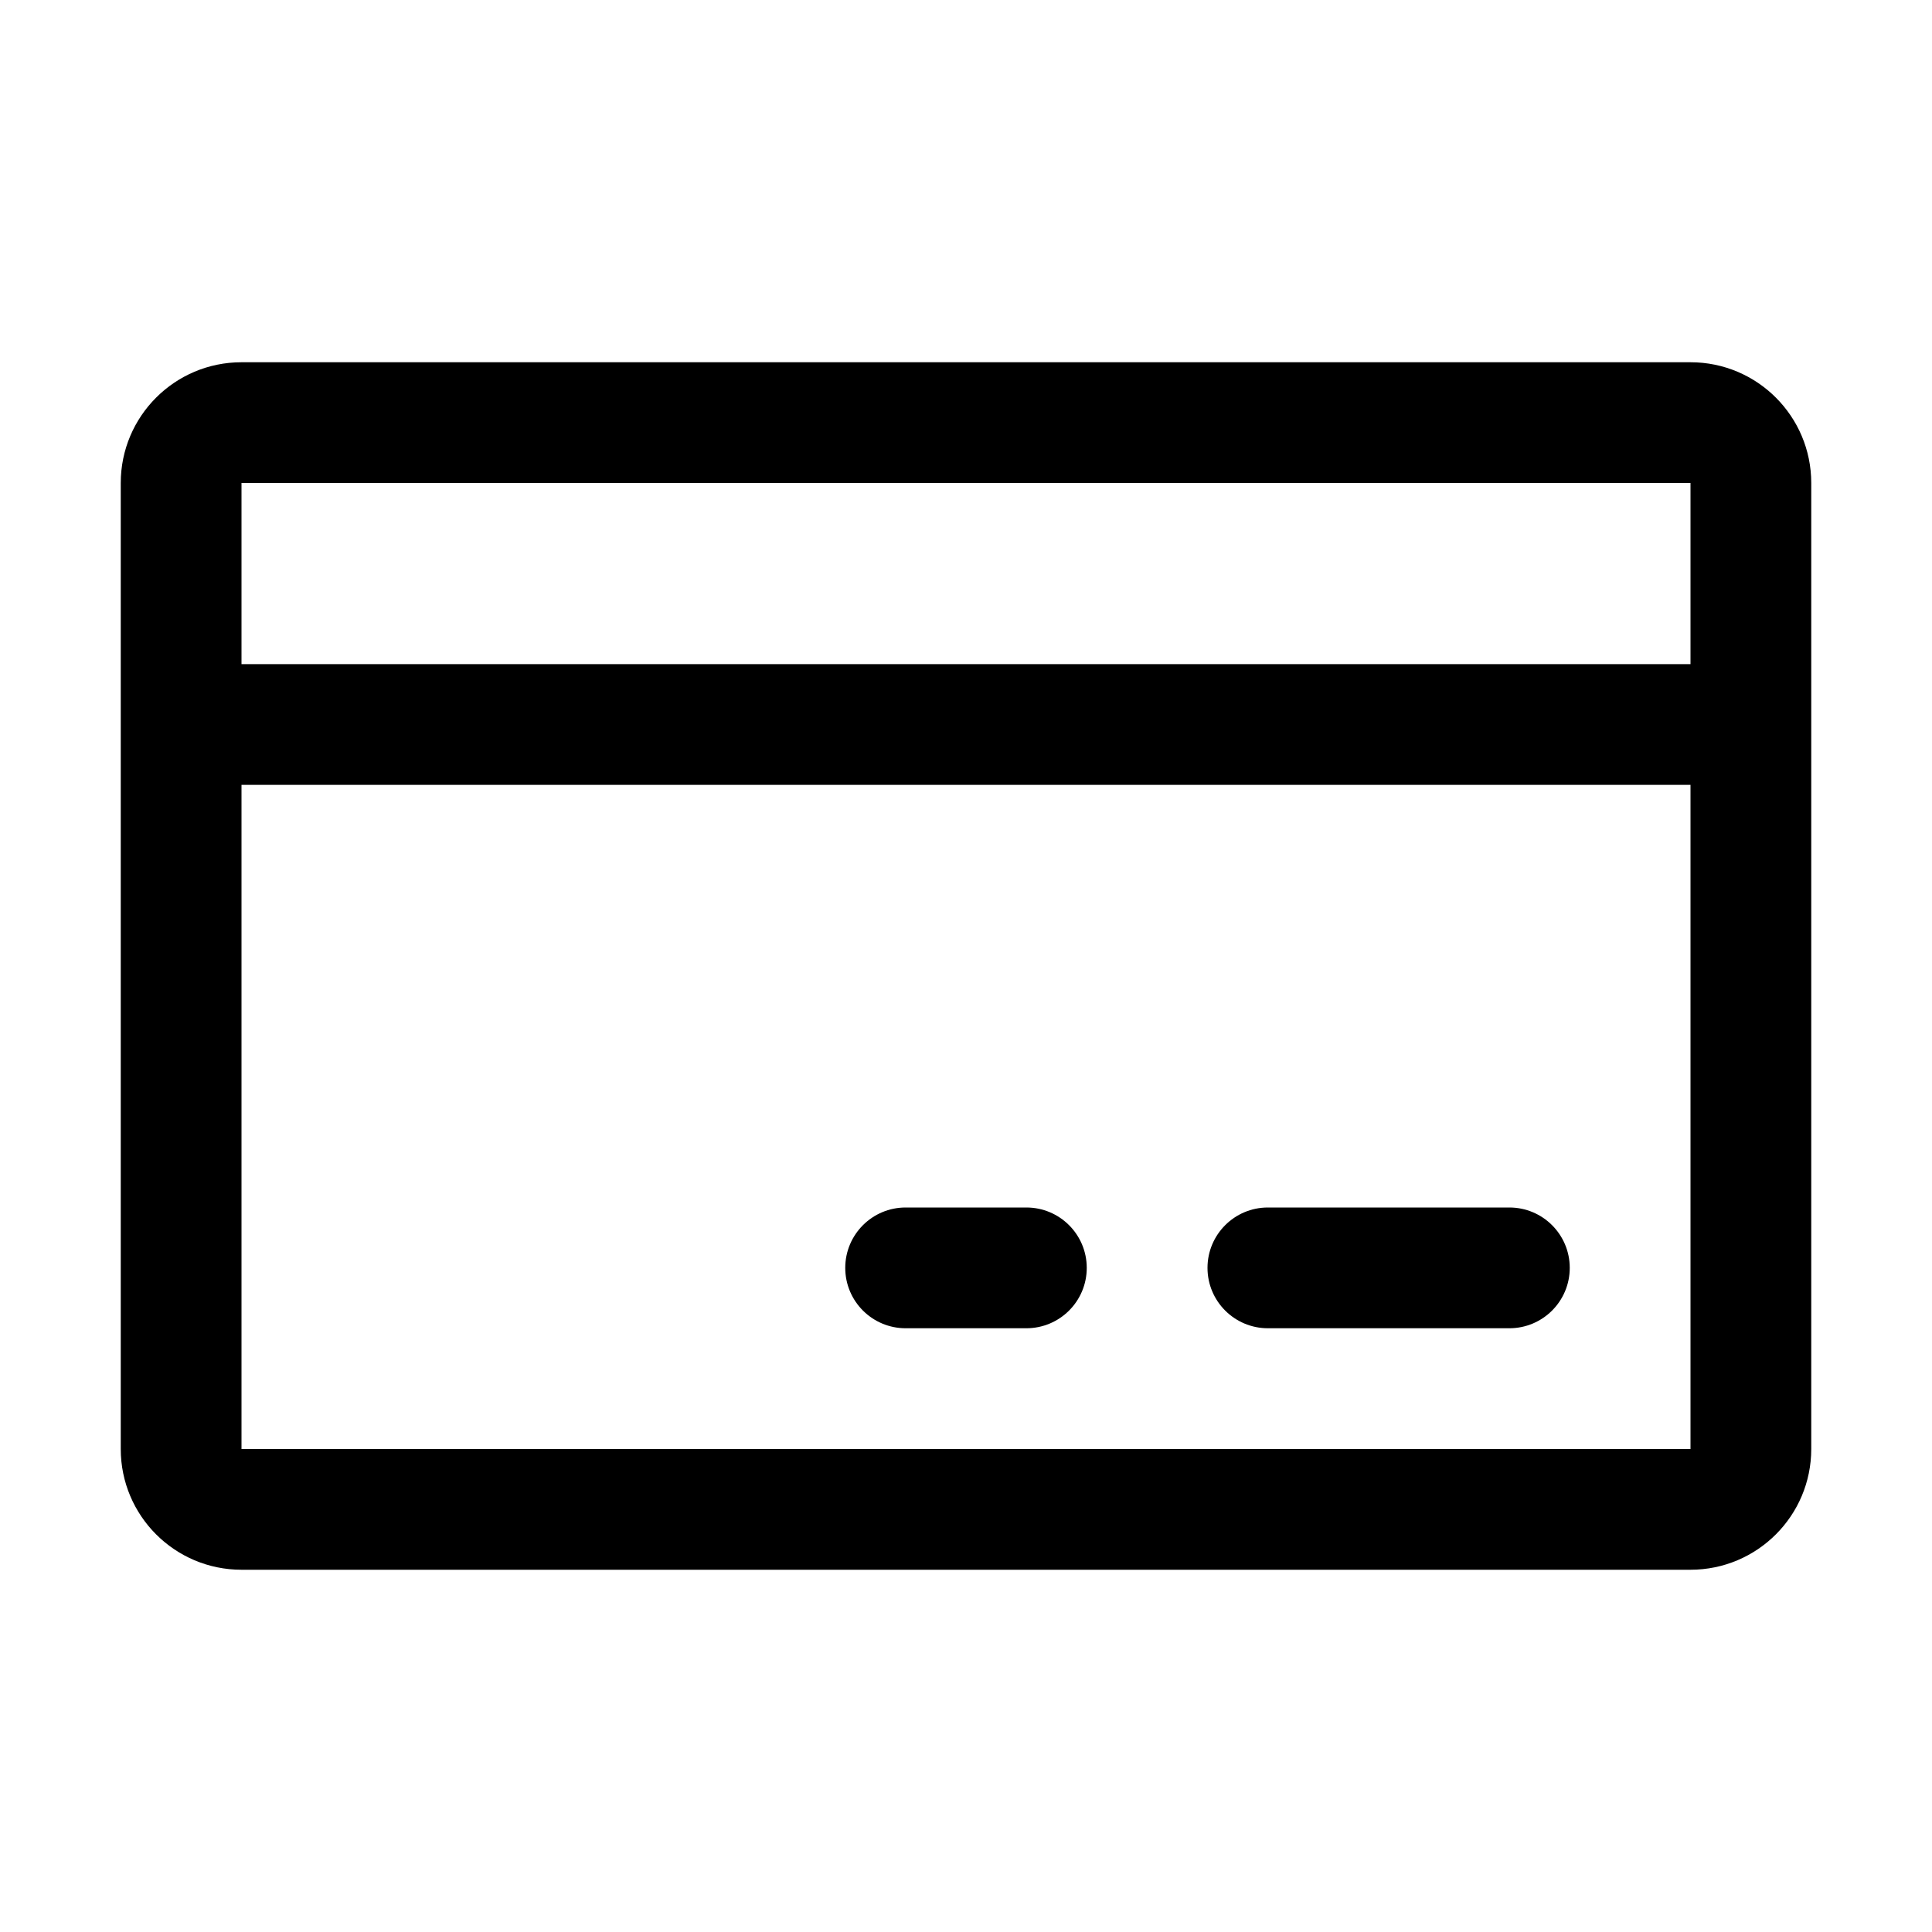
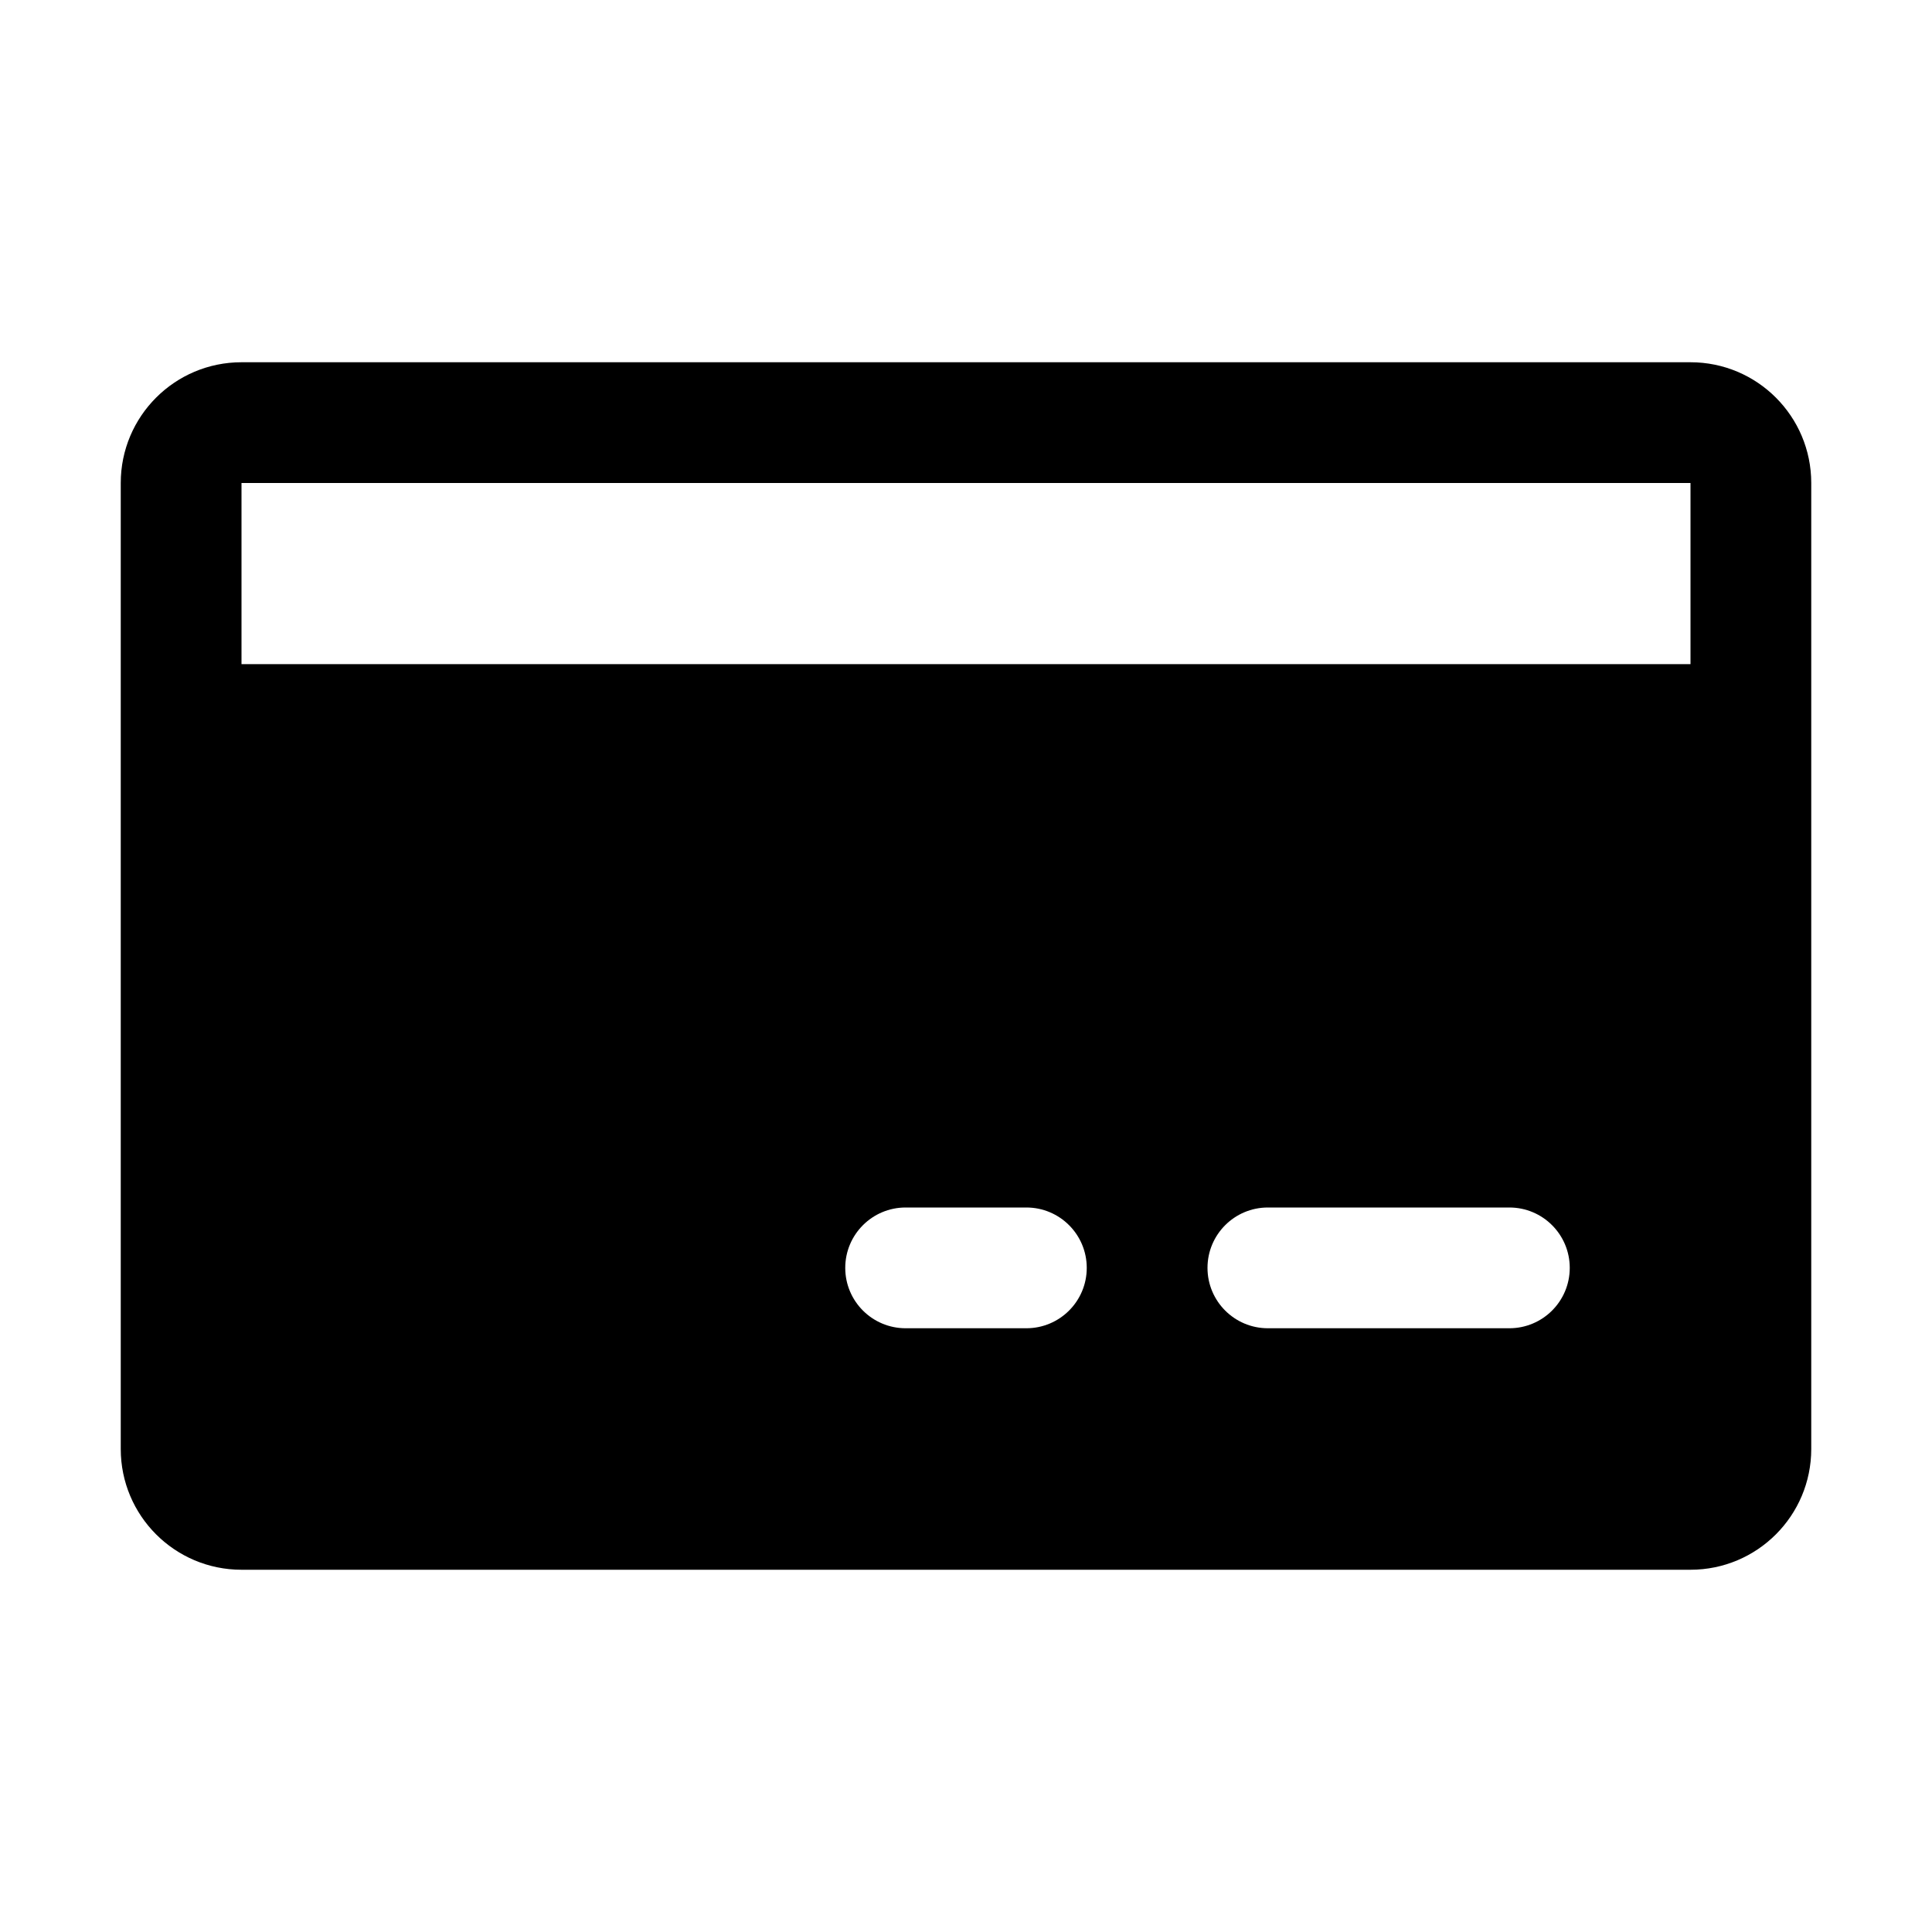
<svg xmlns="http://www.w3.org/2000/svg" viewBox="0 0 256 256" fill="currentColor">
-   <path d="M224,48H32A16,16,0,0,0,16,64V192a16,16,0,0,0,16,16H224a16,16,0,0,0,16-16V64A16,16,0,0,0,224,48Zm0,16V88H32V64Zm0,128H32V104H224v88Zm-16-24a8,8,0,0,1-8,8H168a8,8,0,0,1,0-16h32A8,8,0,0,1,208,168Zm-64,0a8,8,0,0,1-8,8H120a8,8,0,0,1,0-16h16A8,8,0,0,1,144,168Z" />
+   <path d="M224,48H32A16,16,0,0,0,16,64V192a16,16,0,0,0,16,16H224a16,16,0,0,0,16-16V64A16,16,0,0,0,224,48ZM136,176H120a8,8,0,0,1,0-16h16a8,8,0,0,1,0,16Zm64,0H168a8,8,0,0,1,0-16h32a8,8,0,0,1,0,16ZM32,88V64H224V88Z" />
</svg>
